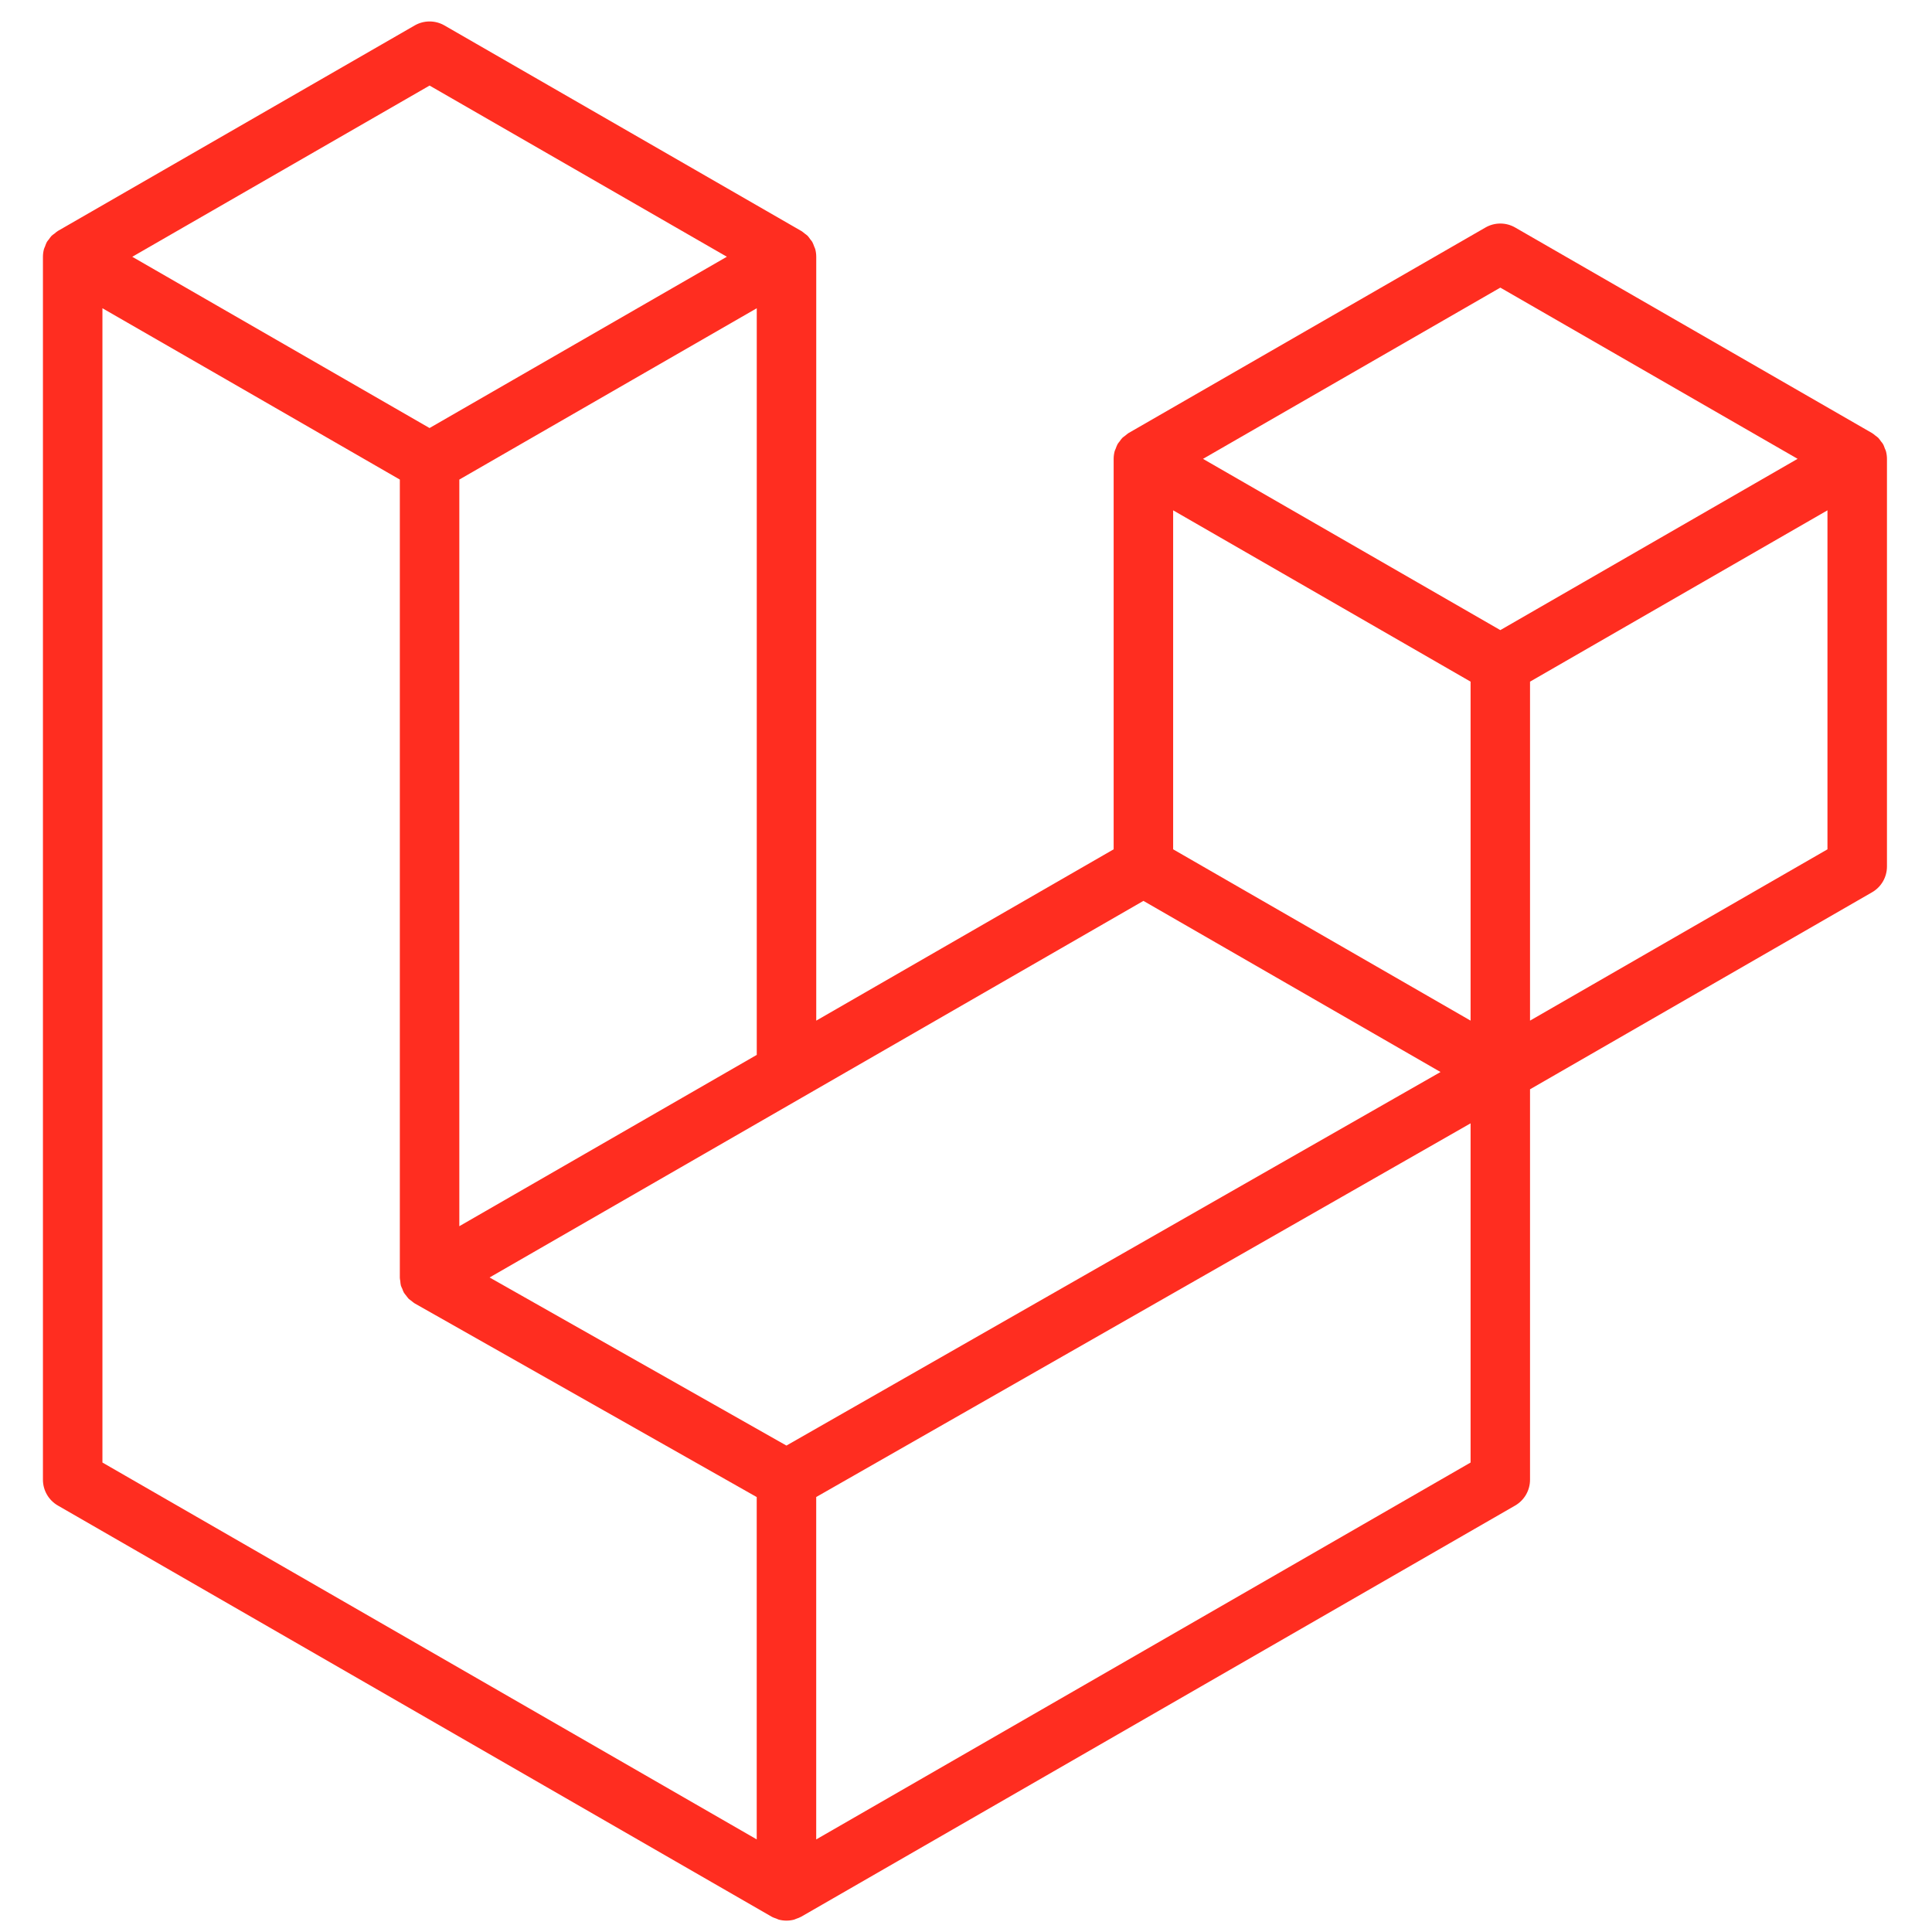
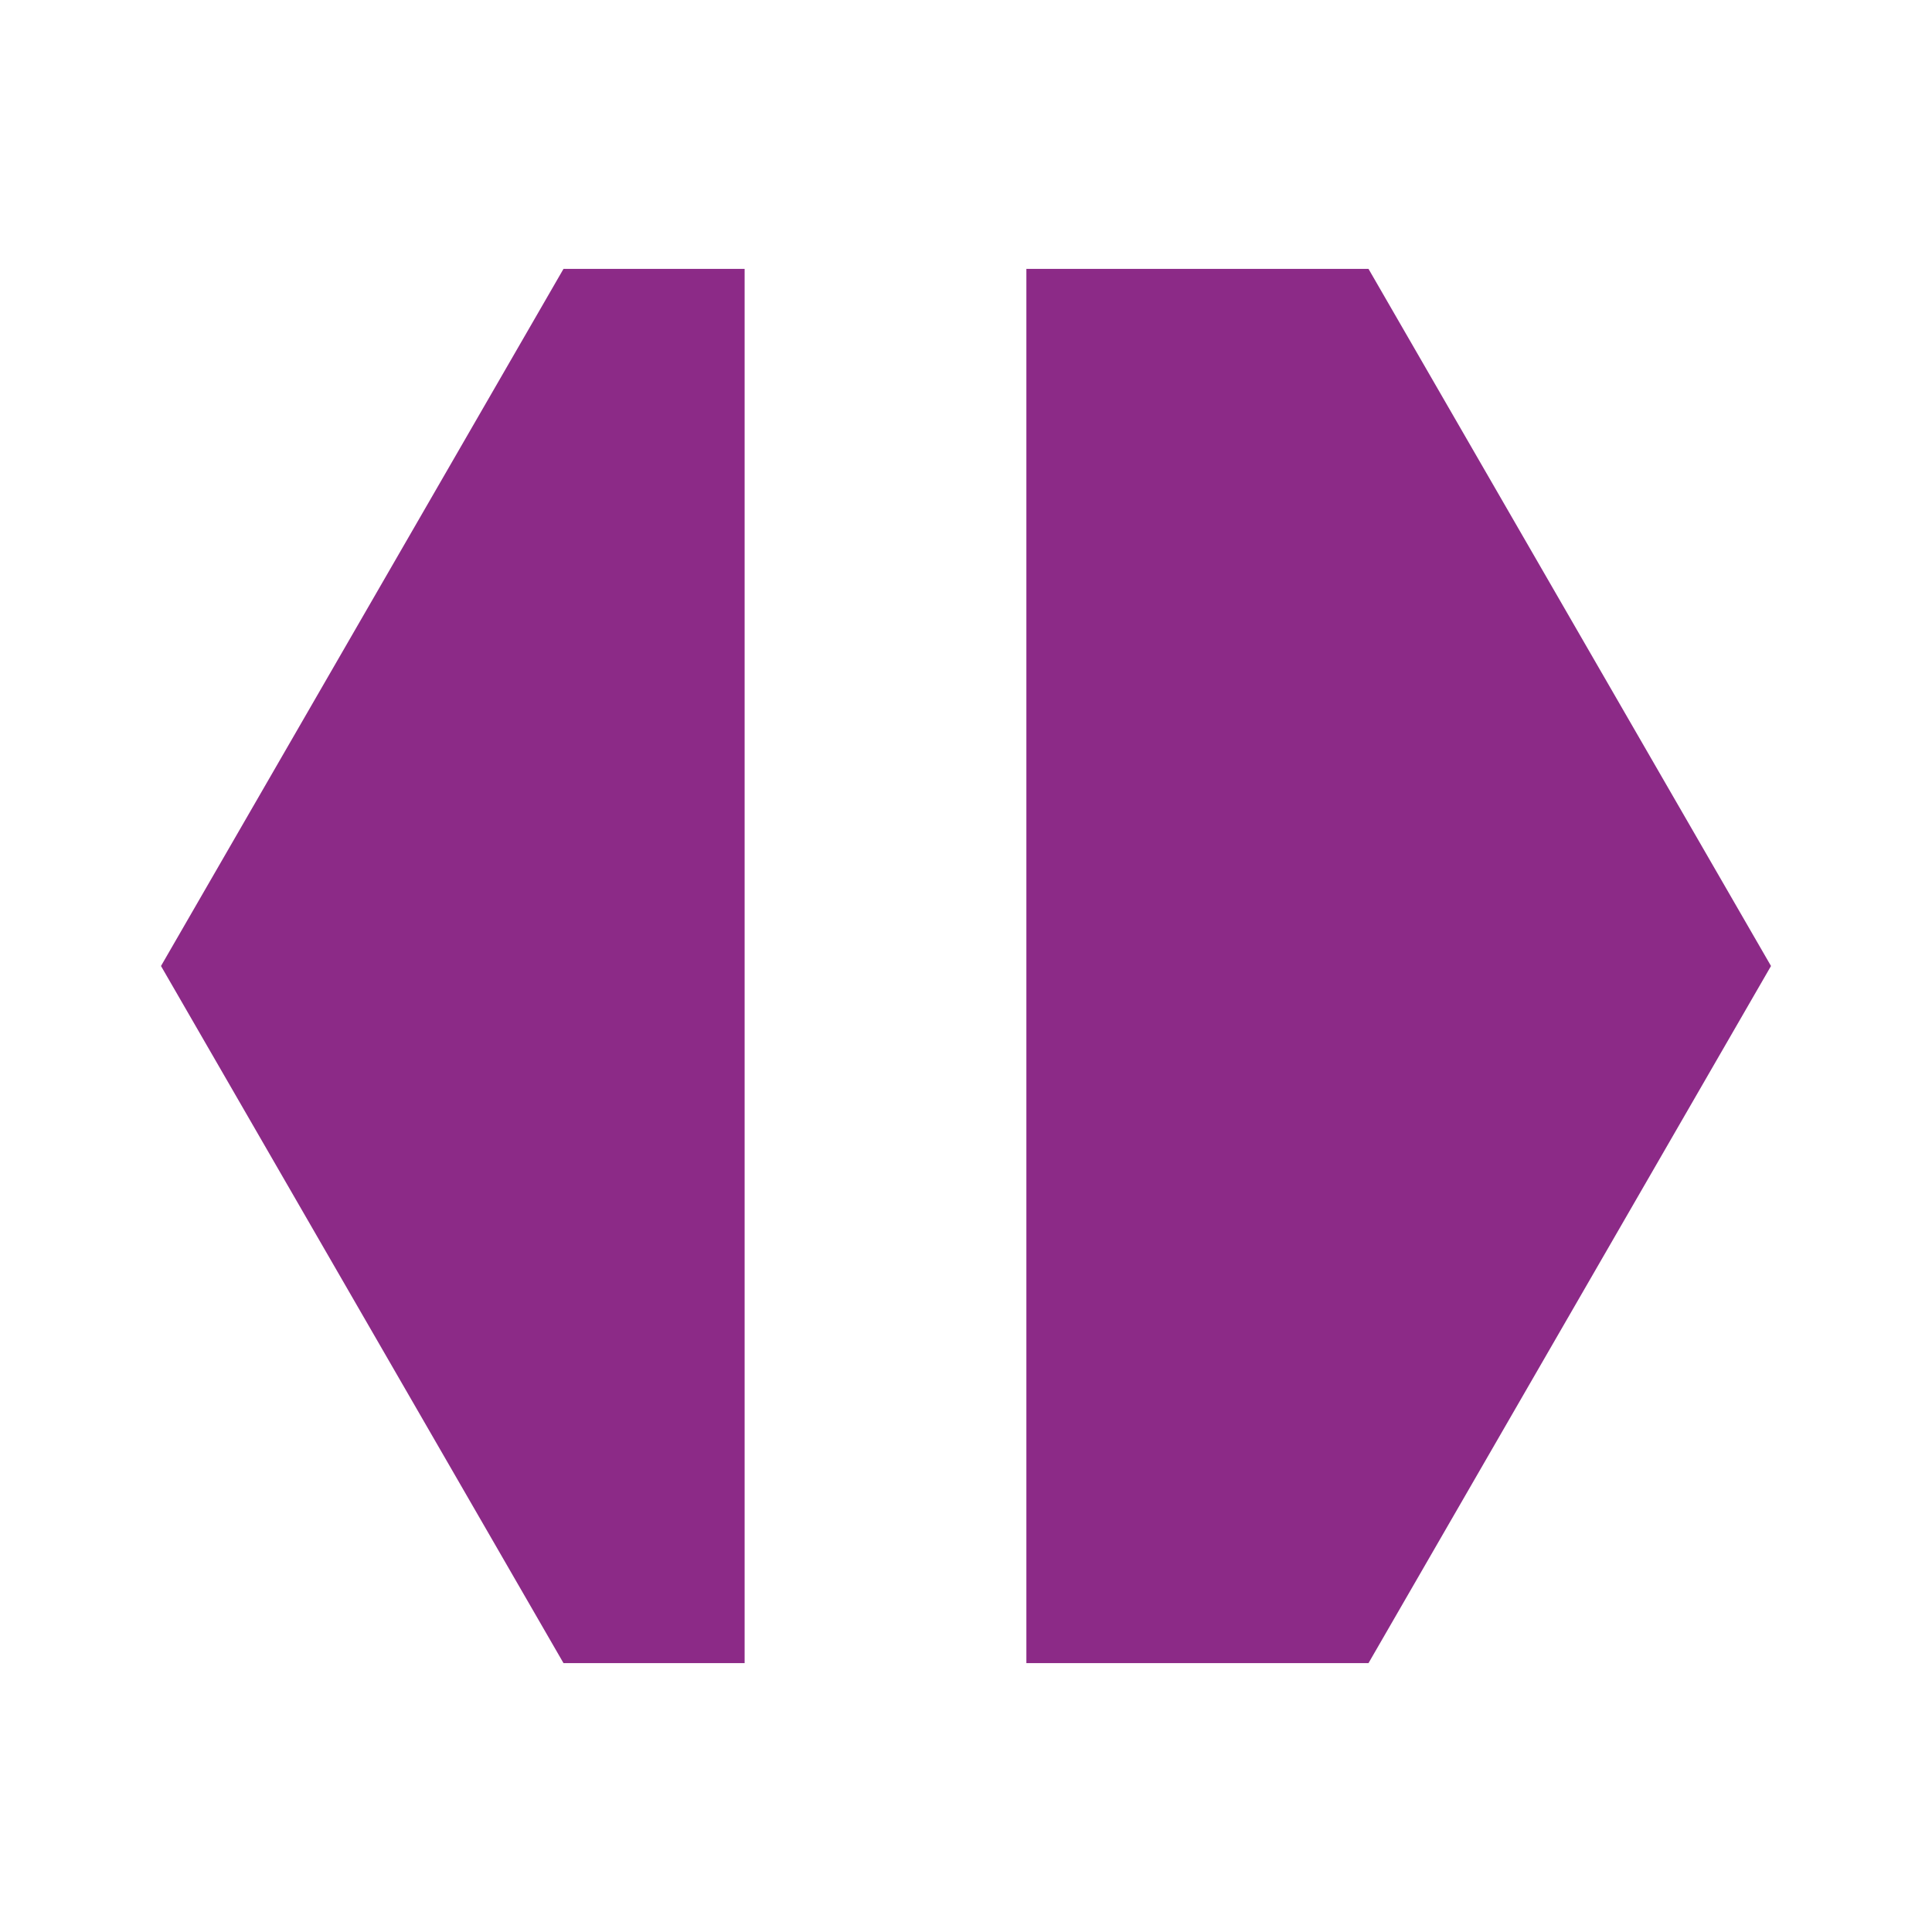
- <svg xmlns="http://www.w3.org/2000/svg" width="166" height="166" viewBox="0 0 166 166" fill="none">
-   <path fill-rule="evenodd" clip-rule="evenodd" d="M162.041 38.759C162.099 38.977 162.129 39.201 162.13 39.426V74.452C162.13 74.902 162.011 75.344 161.786 75.733C161.561 76.122 161.237 76.444 160.847 76.668L131.462 93.594V127.141C131.462 128.054 130.977 128.897 130.186 129.357L68.847 164.683C68.707 164.763 68.554 164.814 68.401 164.868C68.343 164.887 68.289 164.922 68.228 164.938C67.8 165.051 67.349 165.051 66.92 164.938C66.85 164.919 66.786 164.881 66.719 164.855C66.579 164.804 66.432 164.76 66.298 164.683L4.972 129.357C4.583 129.133 4.259 128.81 4.034 128.421C3.808 128.032 3.69 127.591 3.689 127.141L3.689 22.063C3.689 21.834 3.721 21.61 3.779 21.393C3.798 21.32 3.843 21.253 3.868 21.179C3.916 21.045 3.961 20.908 4.031 20.783C4.079 20.7 4.149 20.633 4.206 20.557C4.28 20.454 4.347 20.349 4.433 20.26C4.506 20.186 4.602 20.132 4.685 20.068C4.778 19.992 4.861 19.909 4.966 19.848L35.633 2.185C36.022 1.961 36.462 1.844 36.91 1.844C37.358 1.844 37.798 1.961 38.186 2.185L68.851 19.848H68.857C68.959 19.912 69.045 19.992 69.138 20.065C69.221 20.129 69.313 20.186 69.387 20.257C69.476 20.349 69.54 20.454 69.616 20.557C69.671 20.633 69.744 20.7 69.789 20.783C69.862 20.911 69.904 21.045 69.955 21.179C69.98 21.253 70.025 21.32 70.044 21.396C70.103 21.614 70.133 21.838 70.133 22.063V87.694L95.686 72.974V39.423C95.686 39.2 95.718 38.973 95.775 38.759C95.798 38.683 95.839 38.615 95.865 38.542C95.916 38.408 95.96 38.271 96.031 38.146C96.079 38.063 96.149 37.996 96.203 37.92C96.279 37.818 96.343 37.712 96.433 37.623C96.506 37.549 96.599 37.495 96.681 37.431C96.777 37.355 96.86 37.272 96.962 37.211L127.633 19.548C128.021 19.324 128.461 19.206 128.91 19.206C129.358 19.206 129.798 19.324 130.186 19.548L160.85 37.211C160.959 37.275 161.042 37.355 161.137 37.428C161.217 37.492 161.31 37.549 161.383 37.62C161.473 37.712 161.536 37.818 161.613 37.92C161.67 37.996 161.741 38.063 161.785 38.146C161.859 38.271 161.9 38.408 161.951 38.542C161.98 38.615 162.021 38.683 162.041 38.759ZM157.018 72.974V43.848L146.287 50.028L131.462 58.568V87.694L157.021 72.974H157.018ZM126.354 125.663V96.518L111.771 104.85L70.13 128.626V158.046L126.354 125.663ZM8.801 26.485V125.663L65.018 158.043V128.629L35.649 112L35.64 111.994L35.627 111.988C35.528 111.93 35.445 111.847 35.353 111.777C35.273 111.713 35.18 111.662 35.11 111.592L35.104 111.582C35.021 111.502 34.963 111.403 34.893 111.314C34.829 111.228 34.753 111.154 34.702 111.065L34.699 111.055C34.641 110.96 34.606 110.845 34.565 110.736C34.523 110.64 34.469 110.551 34.443 110.449C34.411 110.328 34.405 110.197 34.392 110.072C34.379 109.976 34.354 109.881 34.354 109.785V109.778V41.205L19.532 32.662L8.801 26.485ZM36.913 7.35L11.364 22.063L36.907 36.777L62.453 22.06L36.907 7.35H36.913ZM50.2 99.174L65.022 90.637V26.485L54.291 32.665L39.466 41.205V105.357L50.2 99.174ZM128.91 24.713L103.363 39.426L128.91 54.14L154.453 39.423L128.91 24.713ZM126.354 58.568L111.529 50.028L100.798 43.848V72.974L115.619 81.511L126.354 87.694V58.568ZM67.571 124.205L105.042 102.803L123.772 92.109L98.245 77.405L68.854 94.334L42.066 109.762L67.571 124.205Z" fill="#FF2D20" />
+ <svg xmlns="http://www.w3.org/2000/svg" width="24" height="24" viewBox="0 0 24 24" fill="none">
+   <path fill-rule="evenodd" clip-rule="evenodd" d="M7 3.34h10L22 12l-5 8.66H7L2 12 7 3.34ZM9.25 3.34h3.5v17.32h-3.5V3.34Z" fill="#8C2A87" />
</svg>
